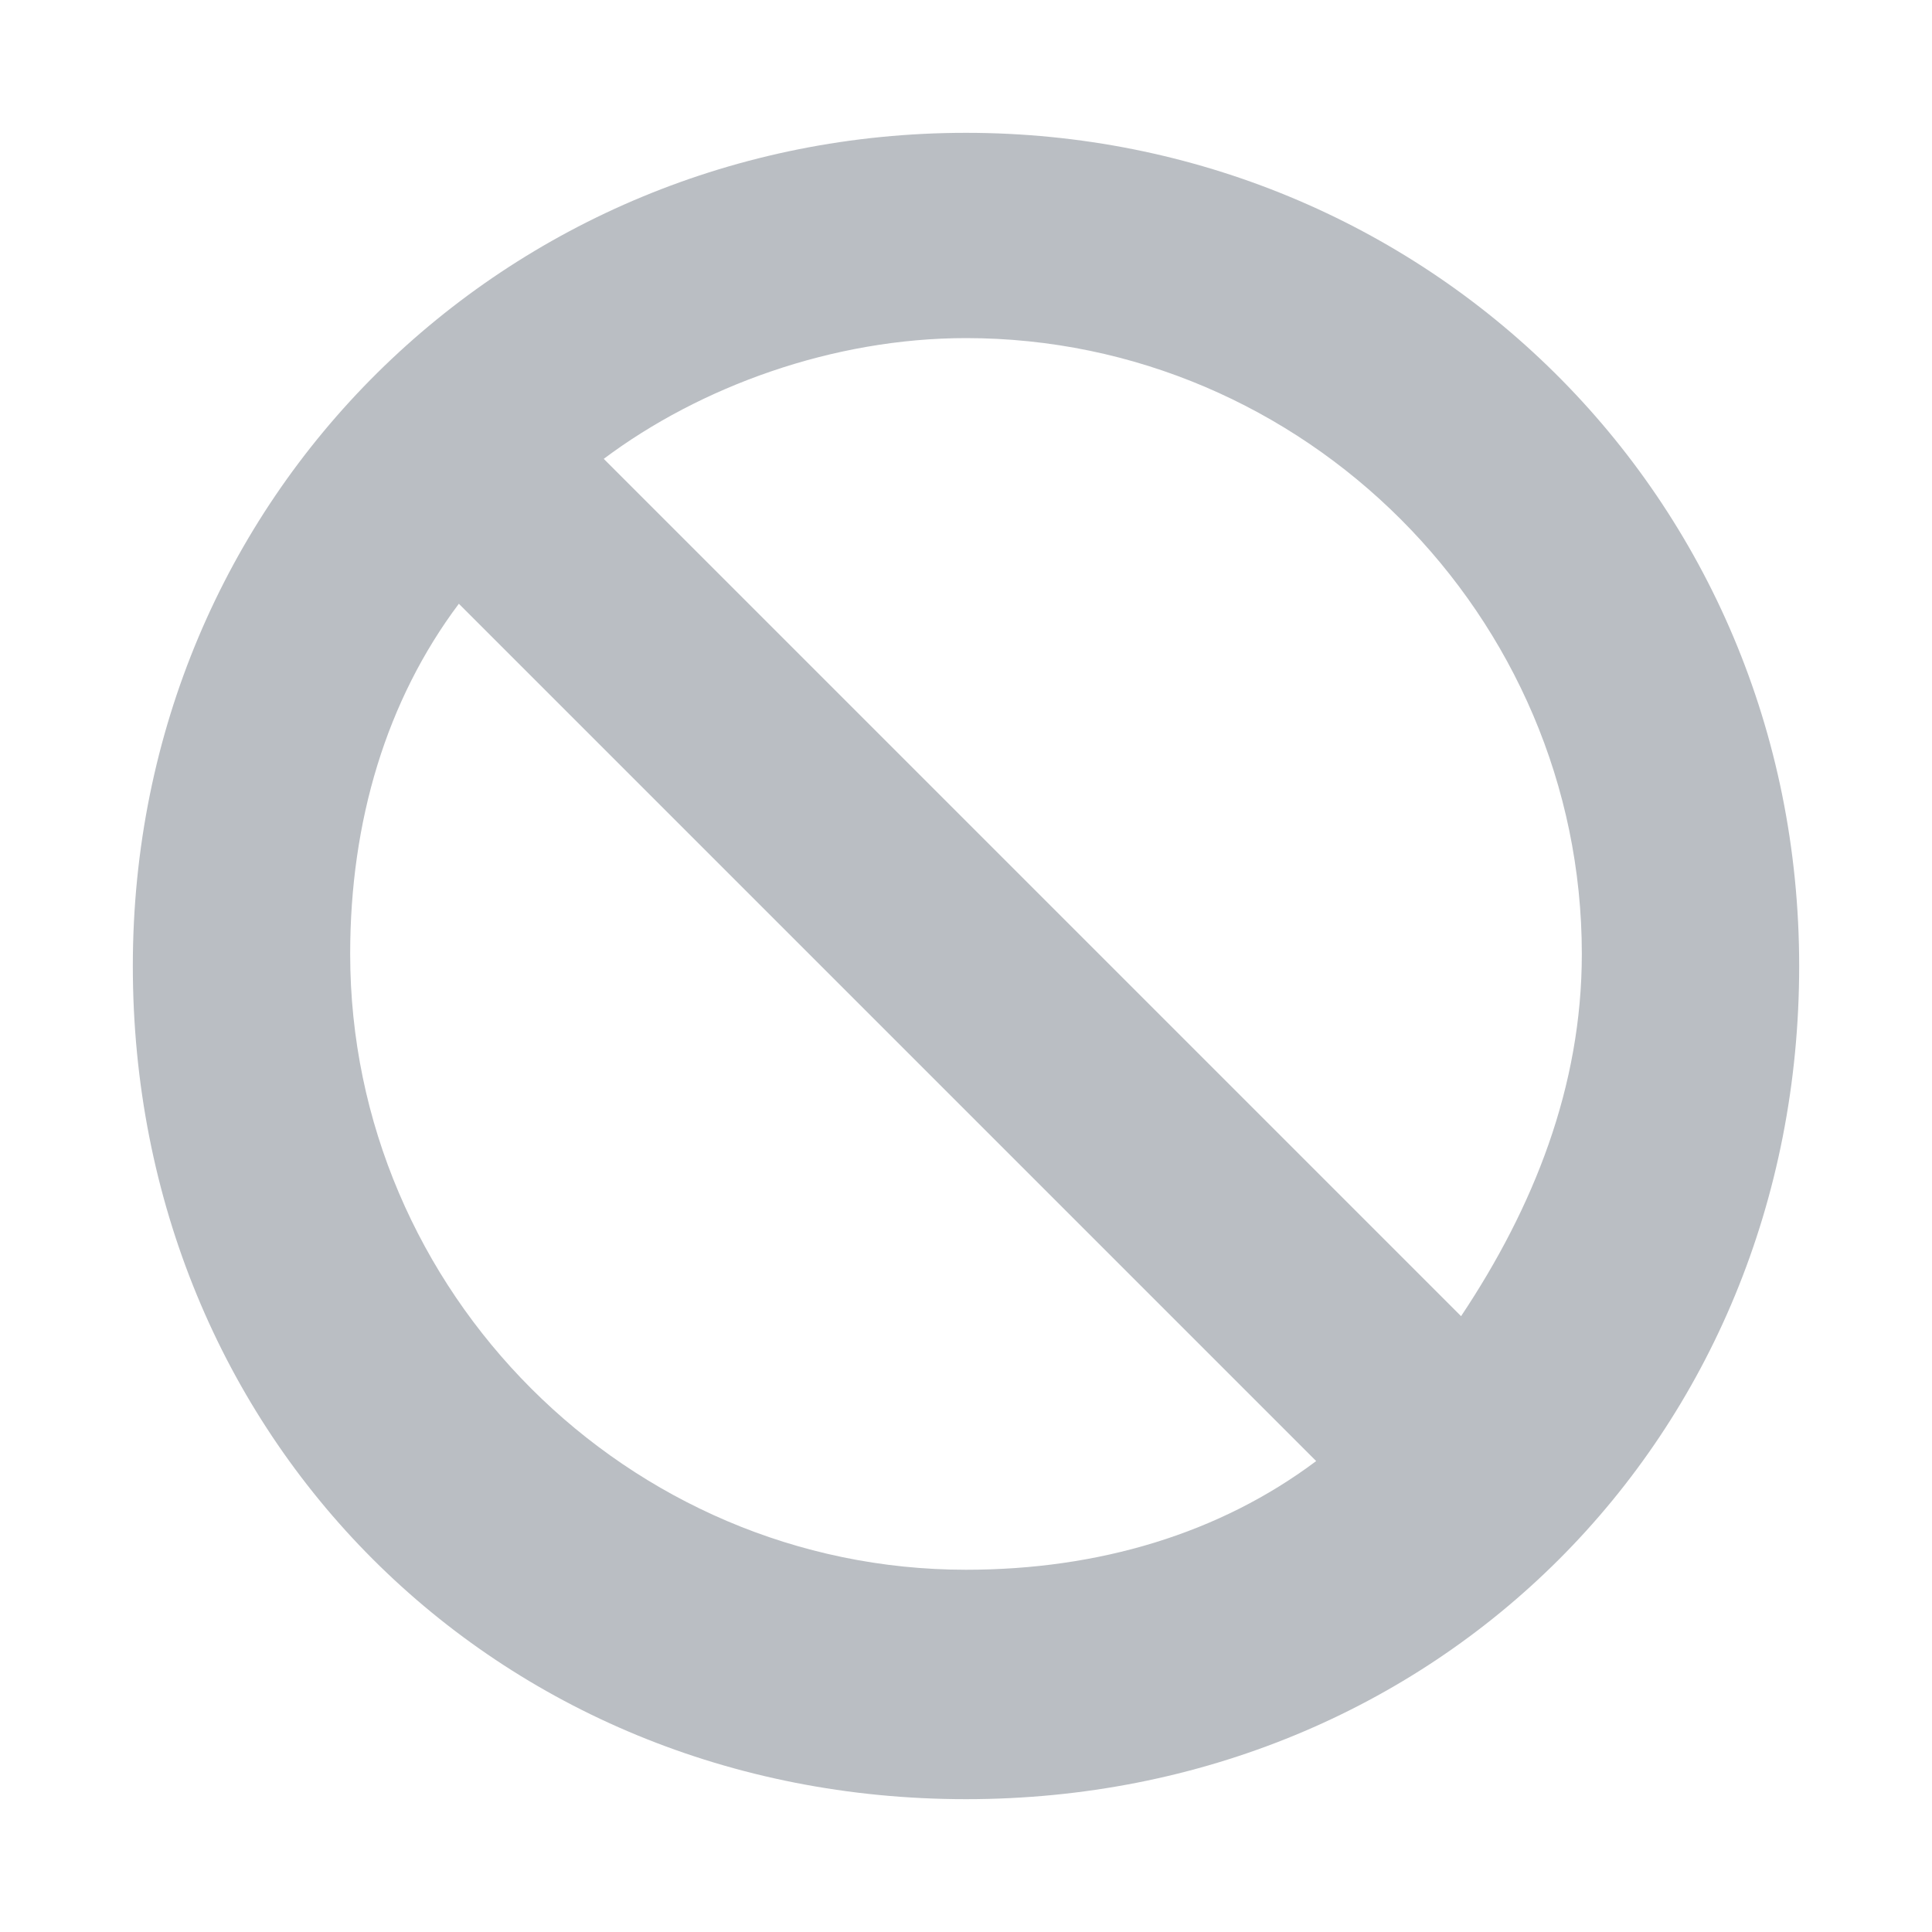
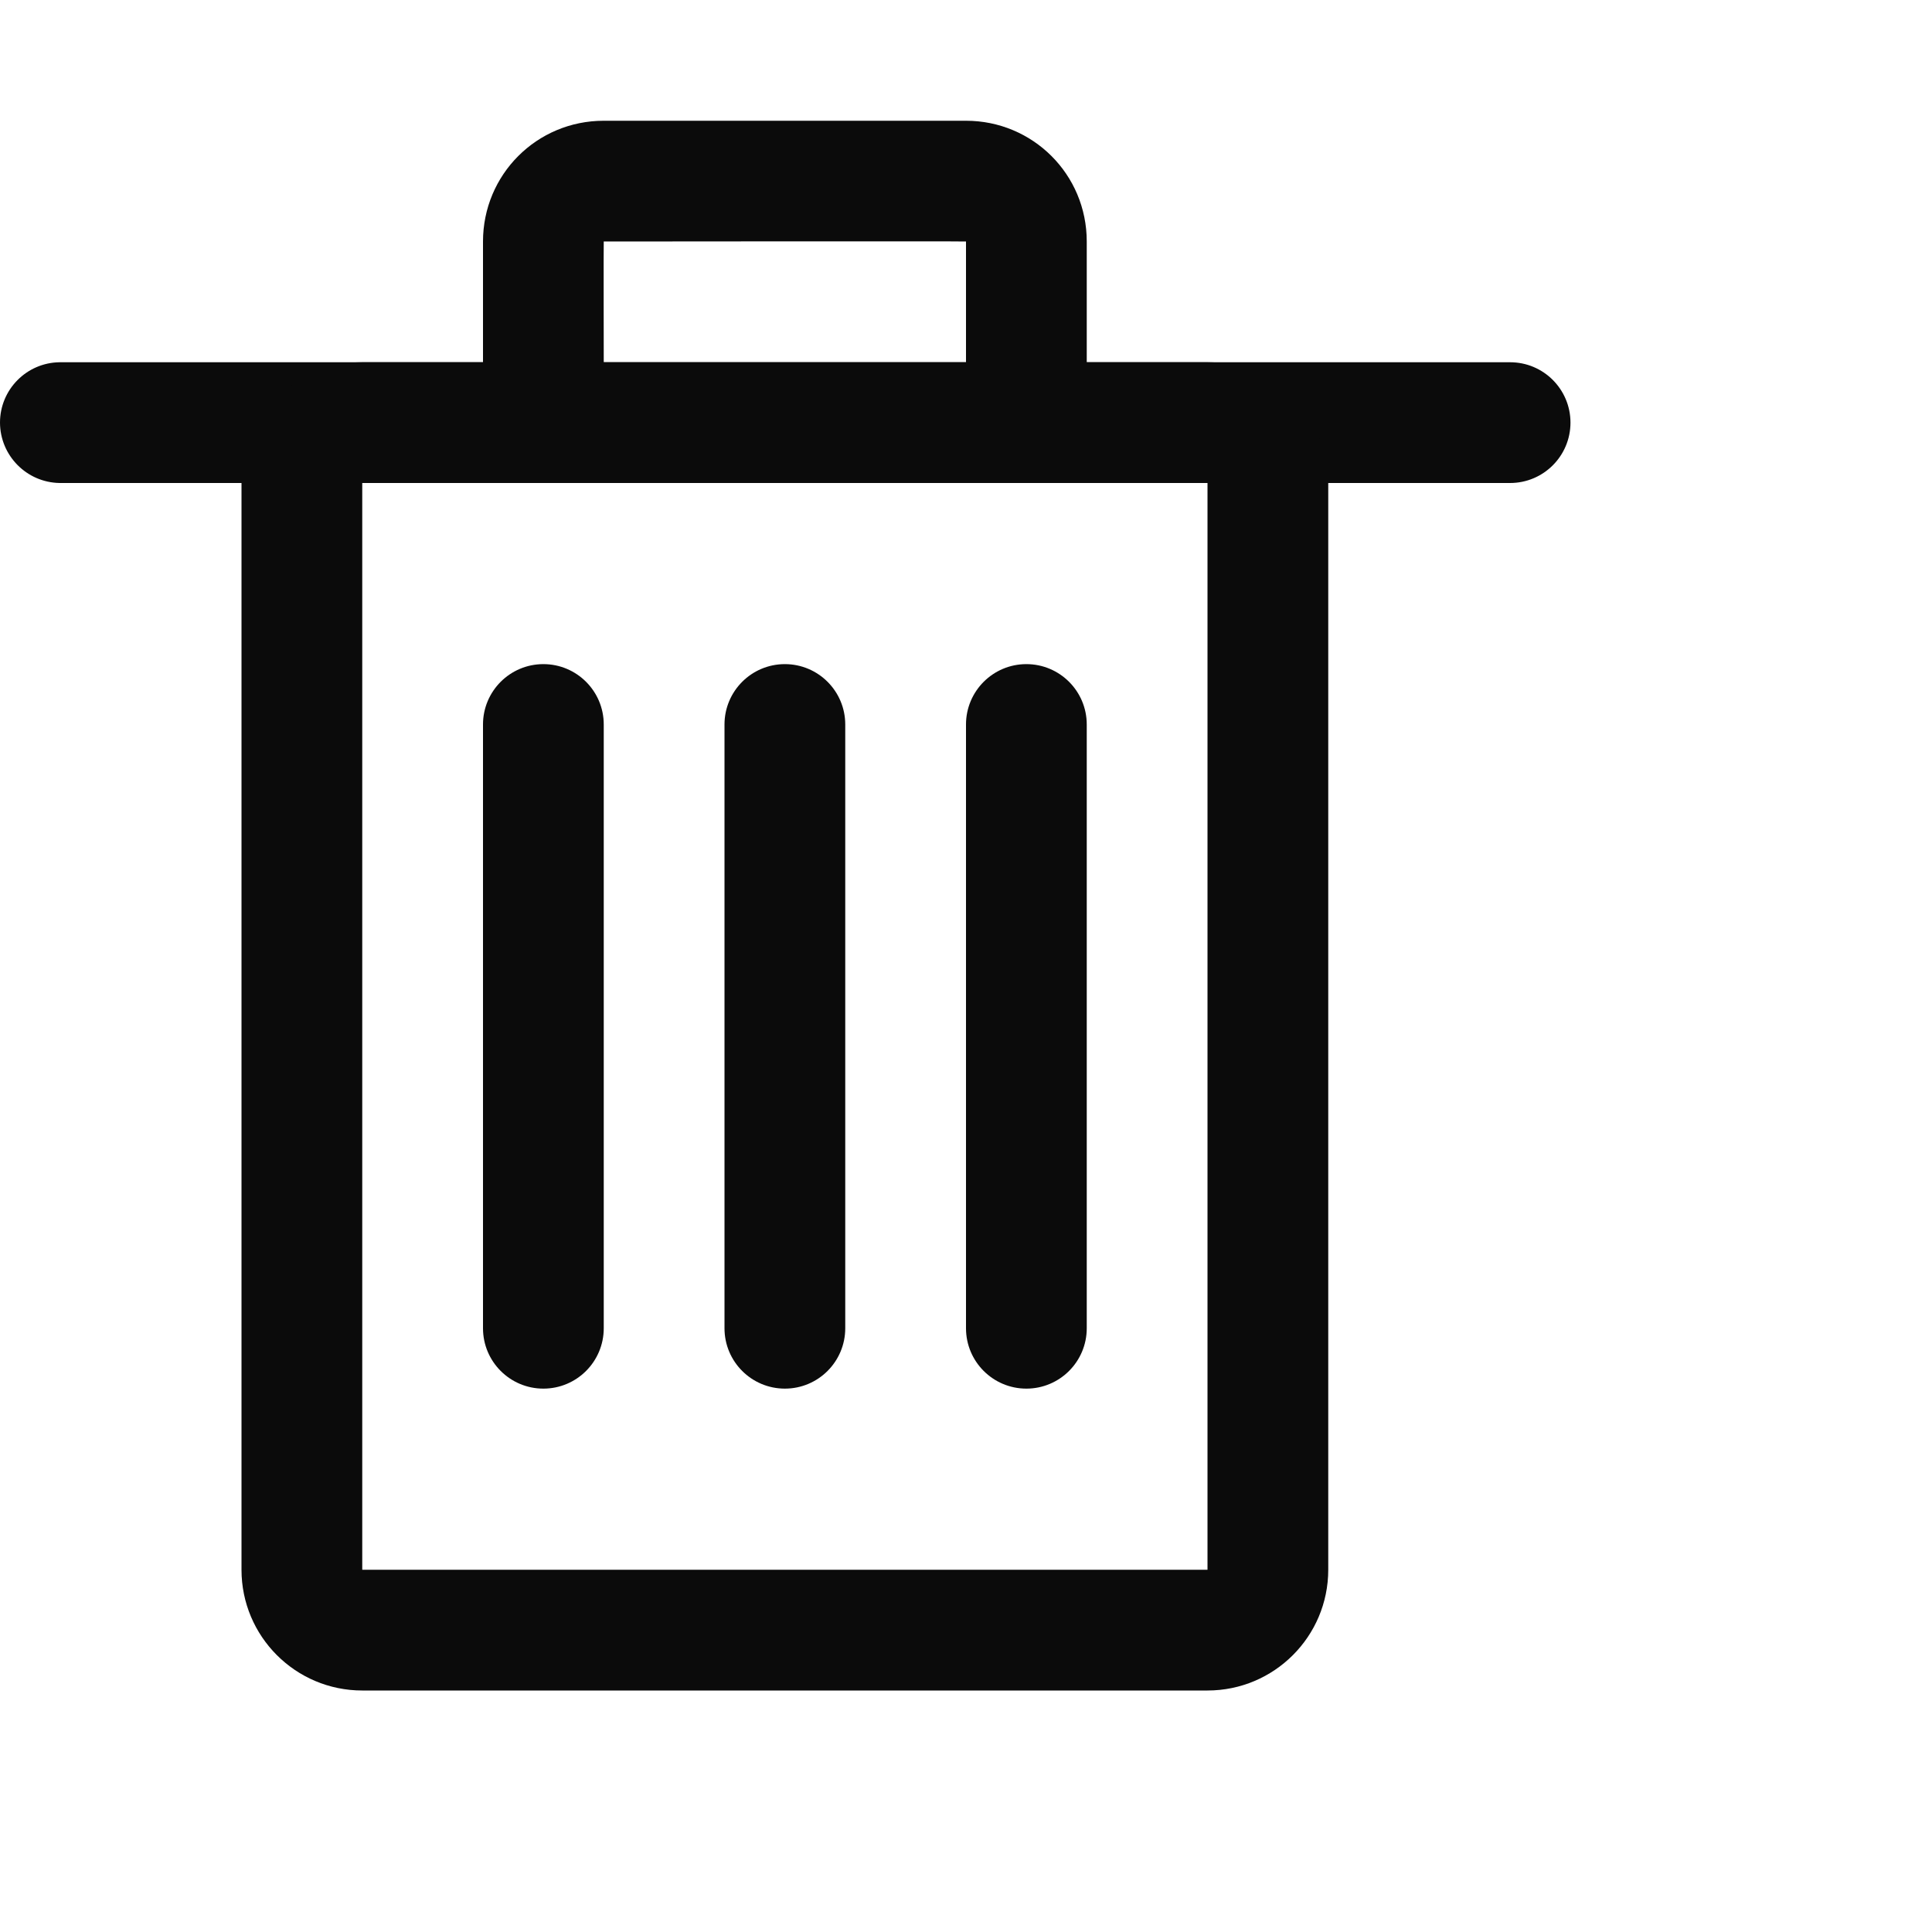
- <svg xmlns="http://www.w3.org/2000/svg" height="16" width="16" viewBox="0 0 16 16" fill="#babec3">
-   <path d="M8,1.1c-3.8,0-6.9,3-6.9,6.9s3,6.9,6.9,6.9s6.9-3,6.9-6.9S11.8,1.1,8,1.1z M13.1,7.9c0,1.1-0.4,2.1-1,3L5,3.8 c0.8-0.6,1.9-1,3-1C10.8,2.8,13.1,5.1,13.1,7.9z M2.9,7.9c0-1.1,0.3-2.1,0.9-2.9l7.1,7.1C10.1,12.7,9.1,13,8,13 C5.2,13,2.9,10.7,2.9,7.9z" />
+ <svg xmlns="http://www.w3.org/2000/svg" width="16" height="16" viewBox="0 0 16 16" fill="#0b0b0b">
+   <path d="M5 3h3V2c0-.003-3 0-3 0-.002 0 0 1 0 1zm-5 .5A.5.5 0 0 1 .494 3h12.012a.5.5 0 0 1 0 1H.494A.502.502 0 0 1 0 3.5zM4 3V2c0-.553.444-1 1-1h3c.552 0 1 .443 1 1v1H4zM5 11V6a.5.5 0 0 0-1 0v5a.5.5 0 1 0 1 0zM7 11V6a.5.5 0 0 0-1 0v5a.5.5 0 1 0 1 0zM9 11V6a.5.5 0 0 0-1 0v5a.5.5 0 1 0 1 0z" />
+   <path d="M3 4v9h7V4H3zm0-1h7a1 1 0 0 1 1 1v9a1 1 0 0 1-1 1H3a1 1 0 0 1-1-1V4a1 1 0 0 1 1-1z" />
</svg>
